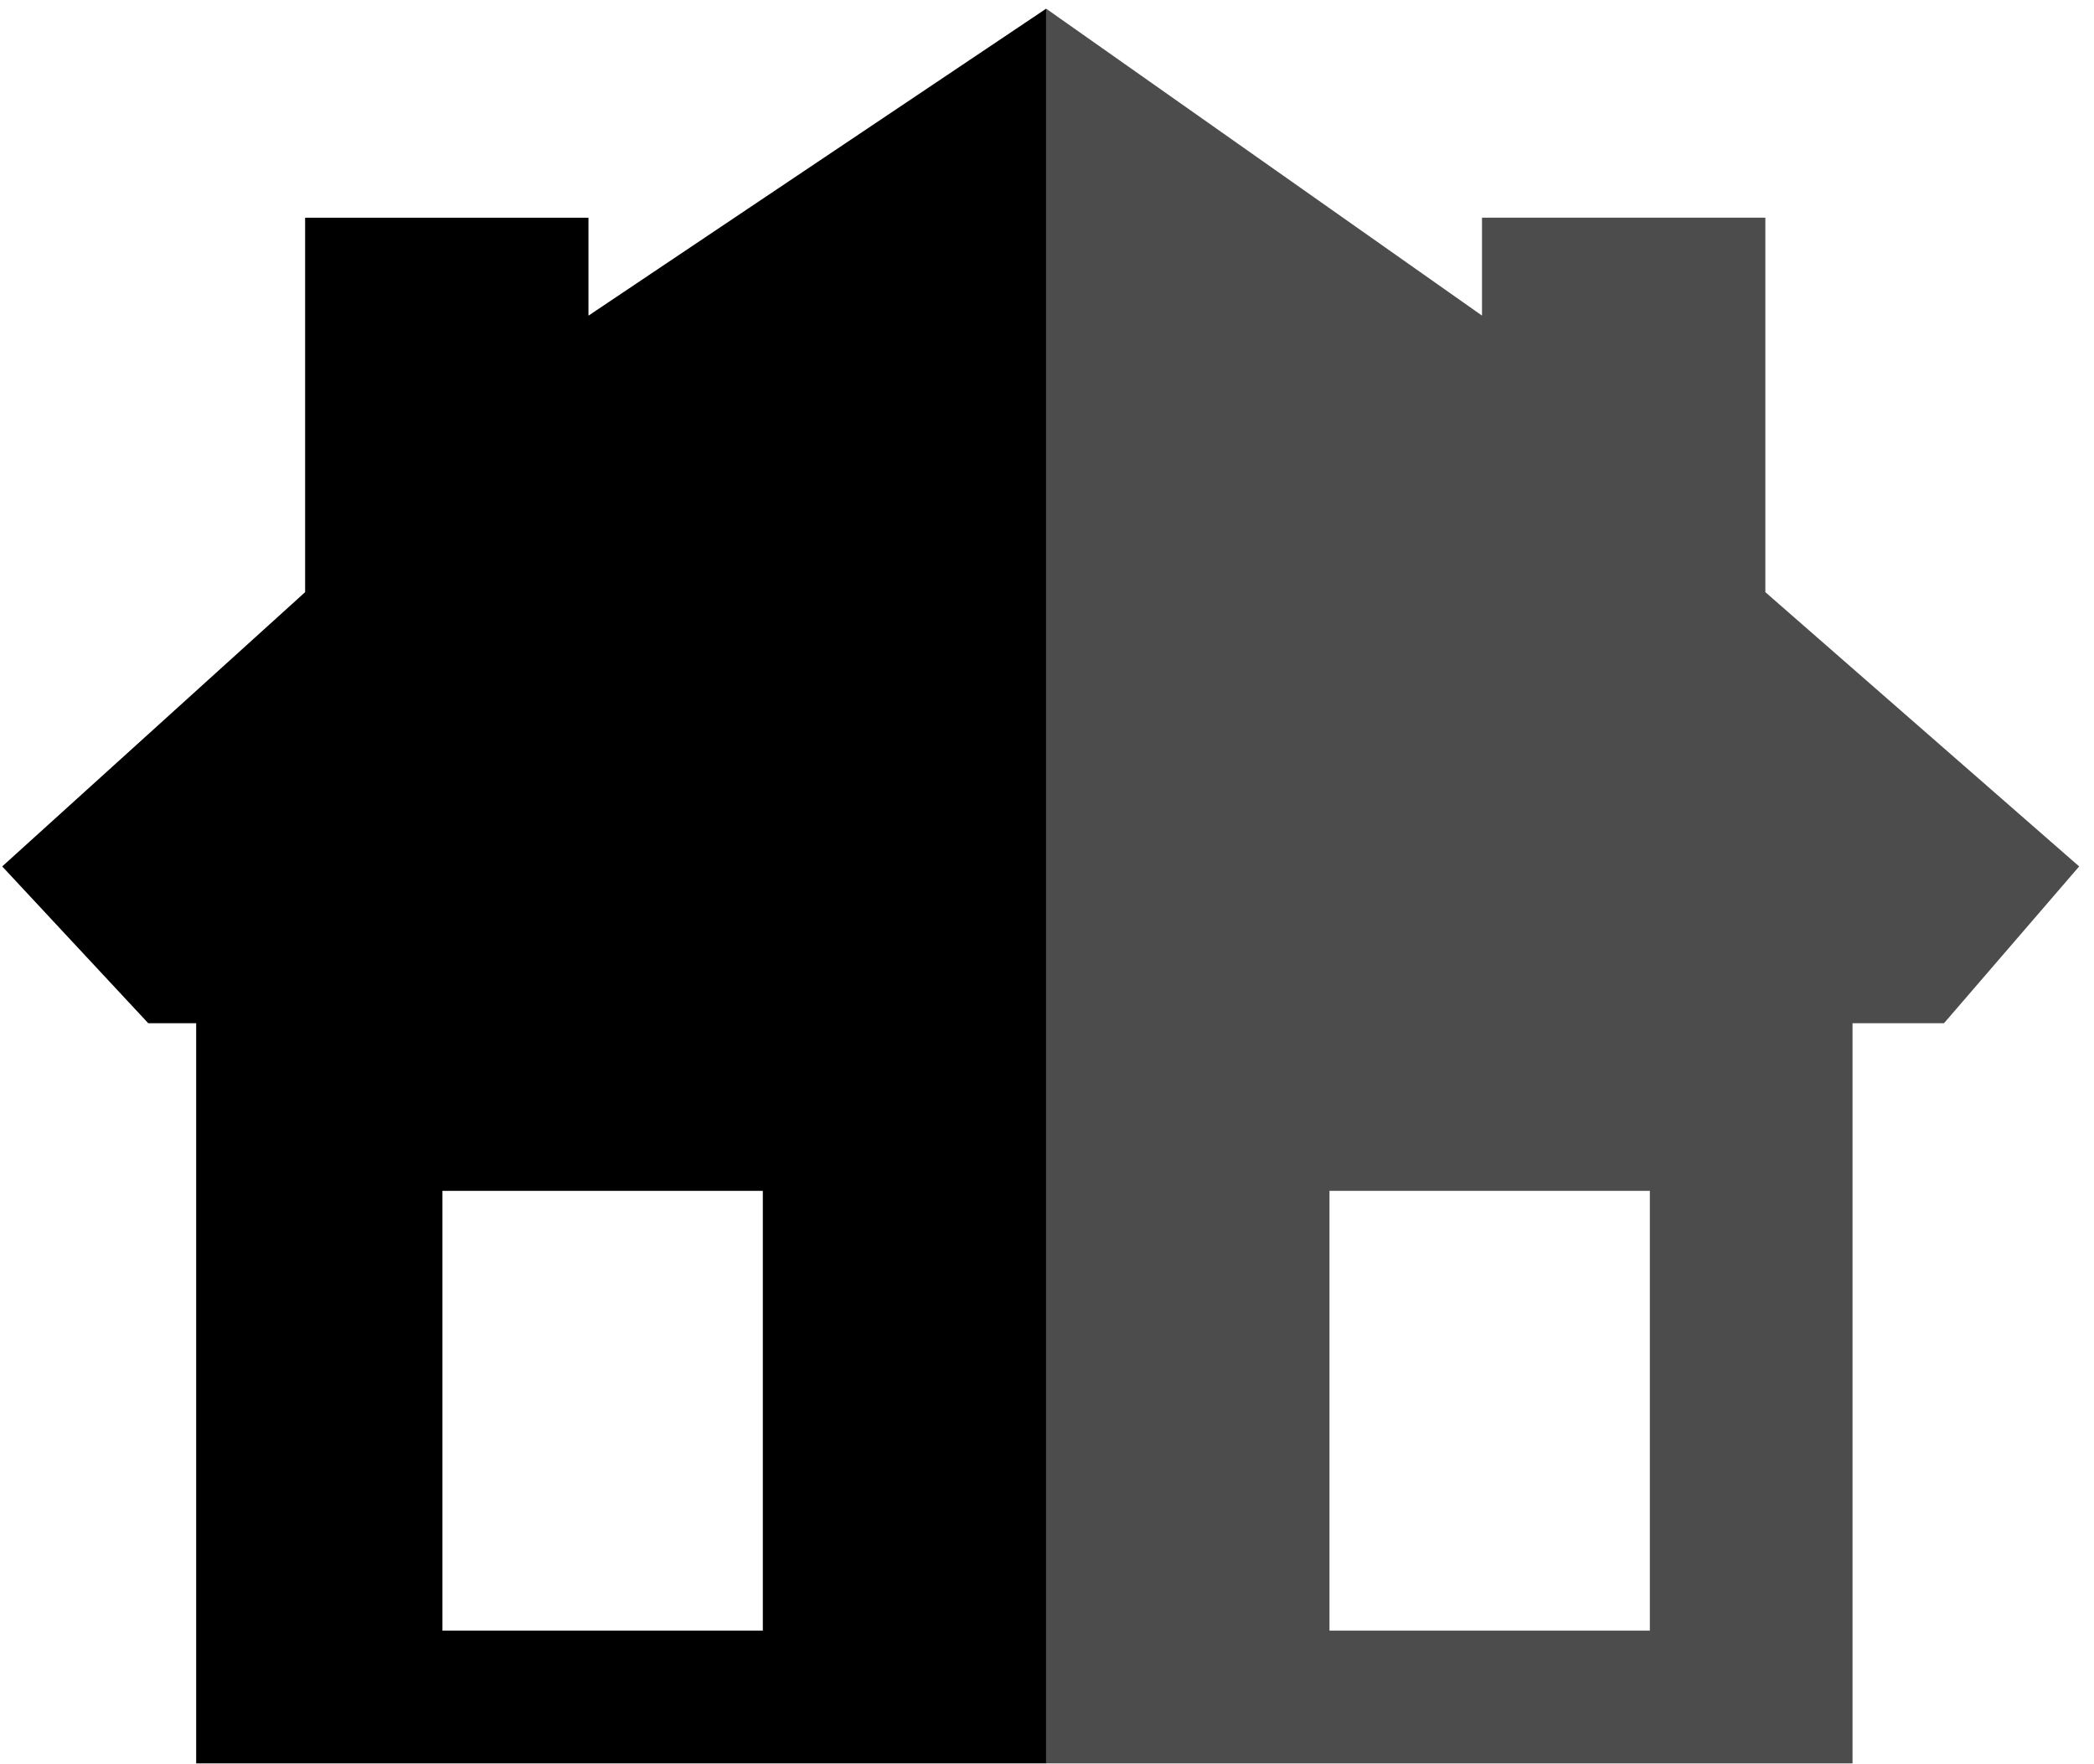
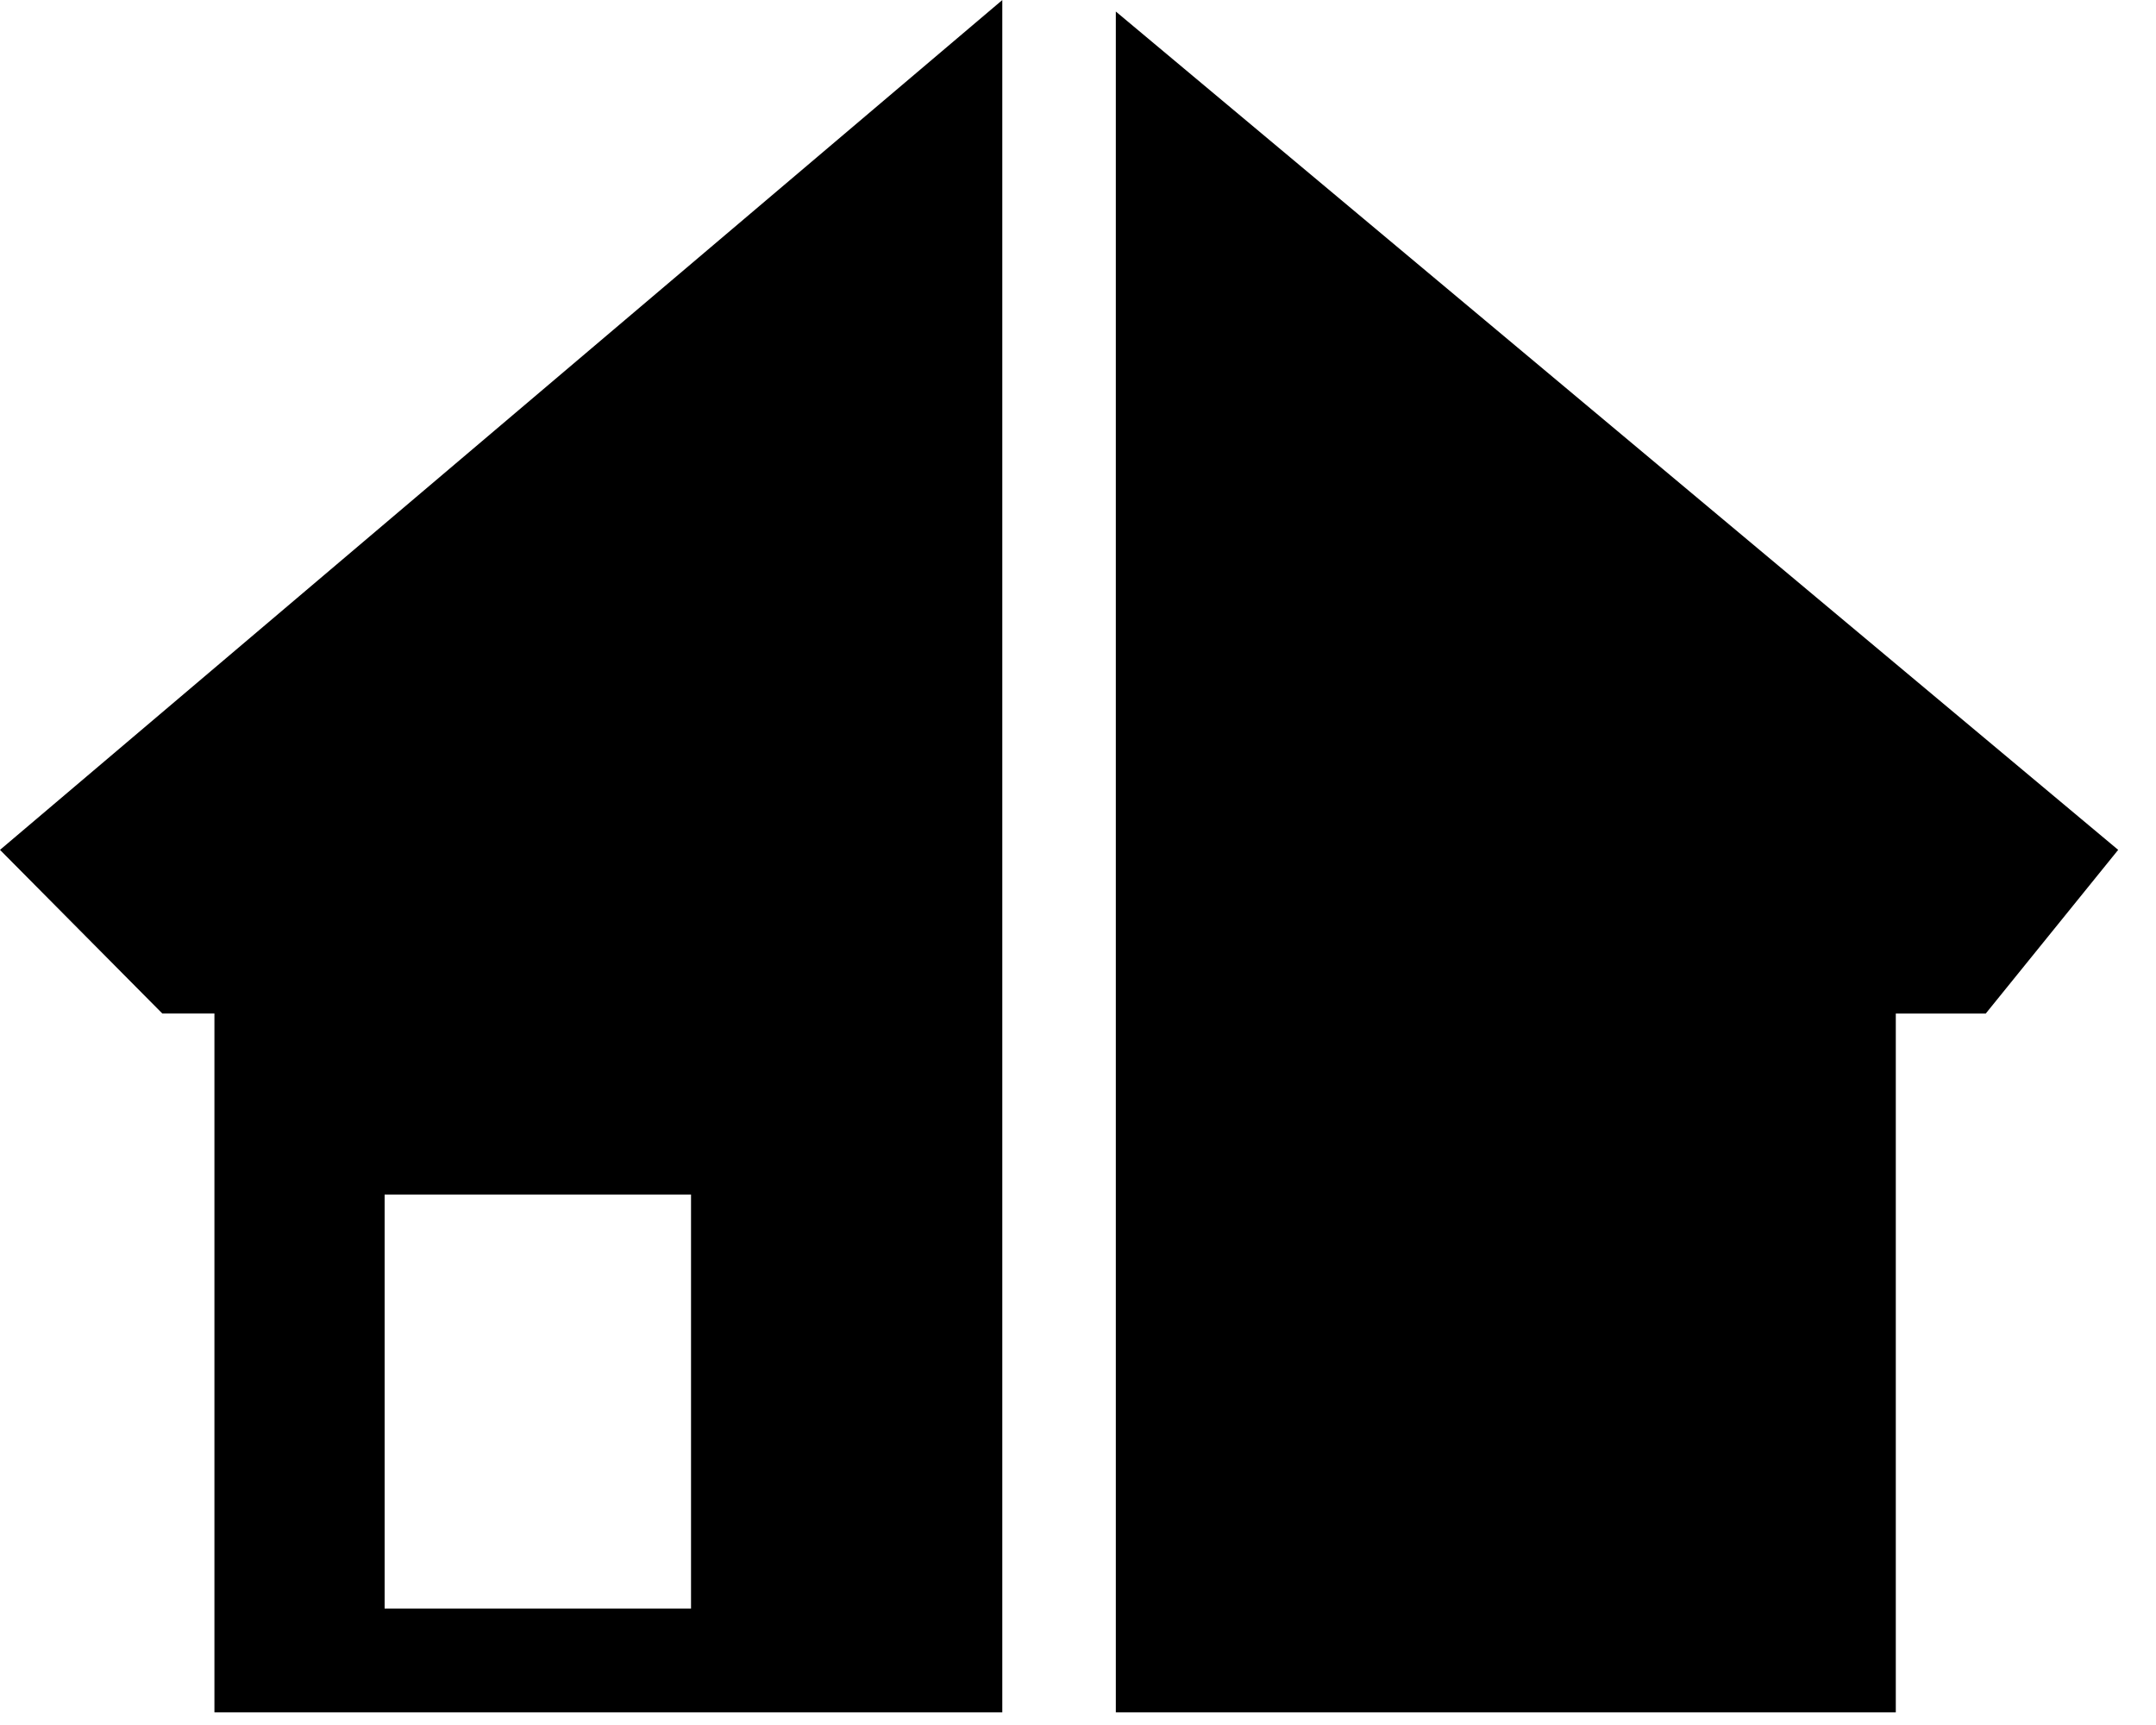
- <svg xmlns="http://www.w3.org/2000/svg" viewBox="0 0 38 32">
-   <path d="M10.679 5.728V3.951H5.537v6.795L.04 15.723l2.65 2.845h.87V32h15.424V.158l-8.305 5.57zm3.164 23.862H8.029v-7.98h5.814v7.98z" />
-   <path d="M32.036 10.746V3.95h-5.142v1.777l-7.91-5.57V32h14.634V18.568h1.66l2.453-2.845-5.695-4.977zM29.94 29.59h-5.814v-7.98h5.814v7.98z" opacity=".7" />
+ <svg xmlns="http://www.w3.org/2000/svg" viewBox="0 0 35 28">
+   <g fill-rule="evenodd">
+     <path d="M18.114 27.795h12.662V16.452h1.46l2.15-2.657L18.114.187zM16.272 0L0 13.795l2.635 2.656h.846v11.344h12.79V0zM6.244 26.11h4.974v-6.72H6.244v6.72z" />
+   </g>
</svg>
